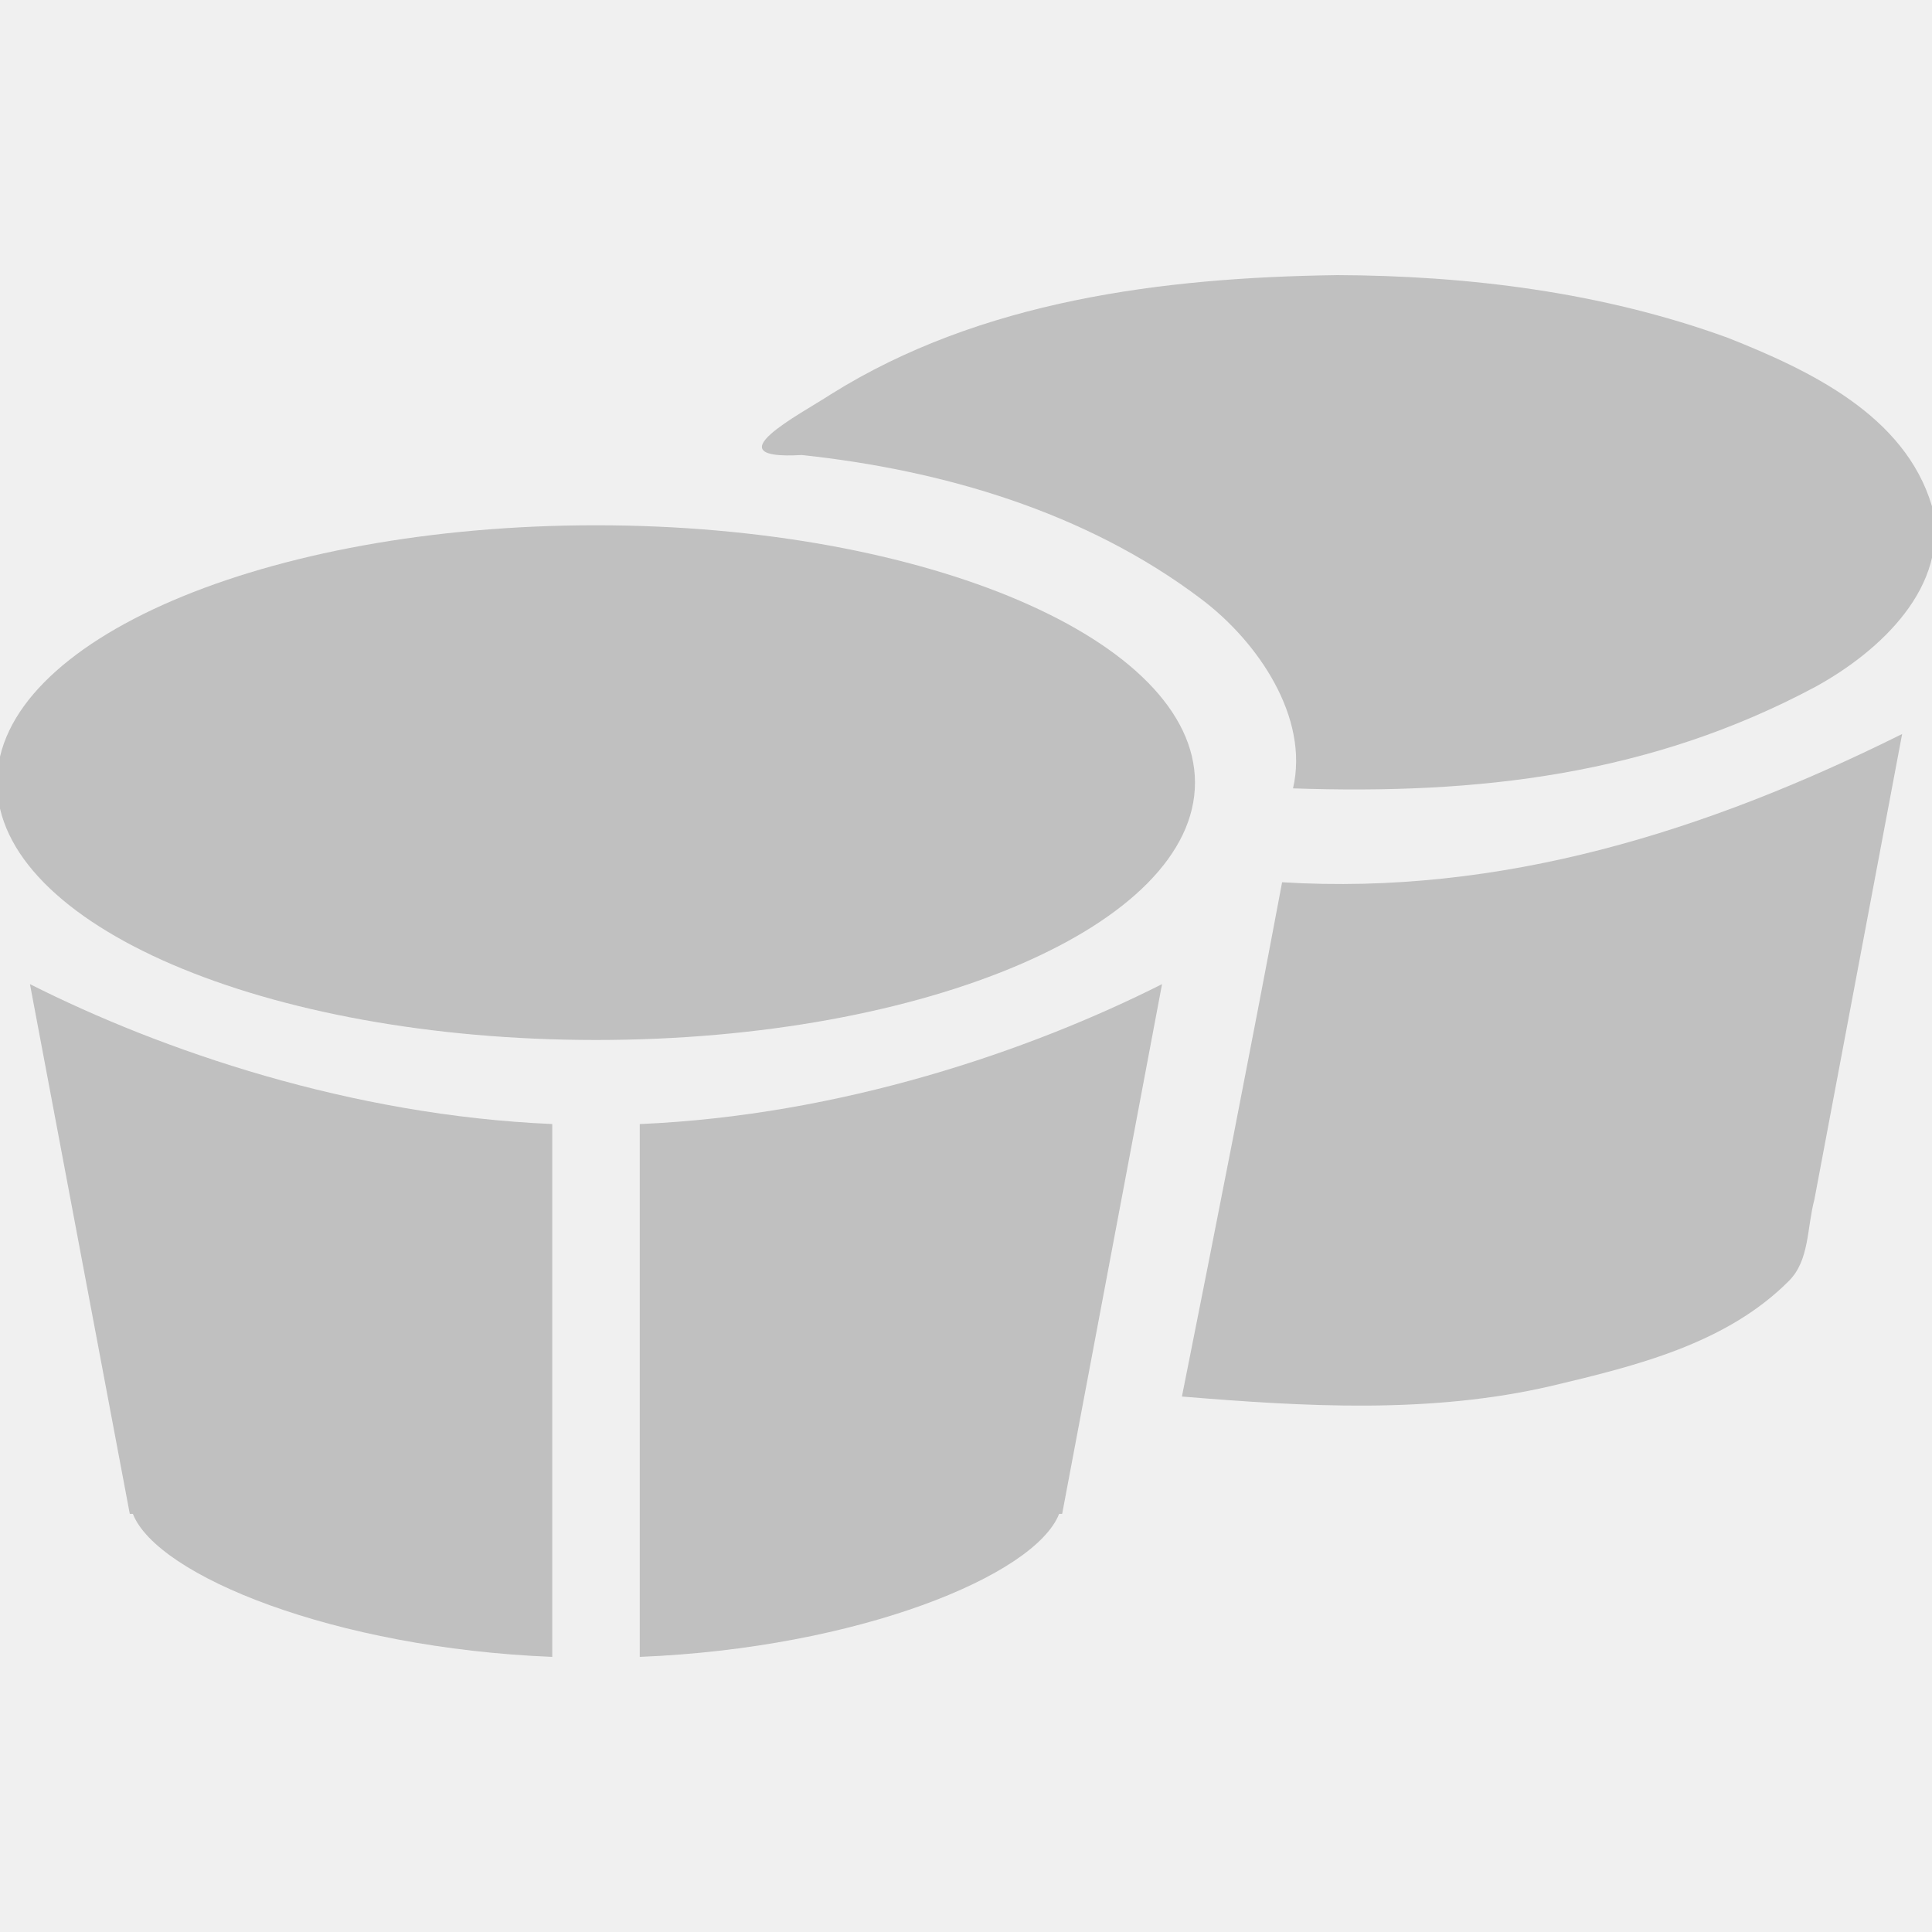
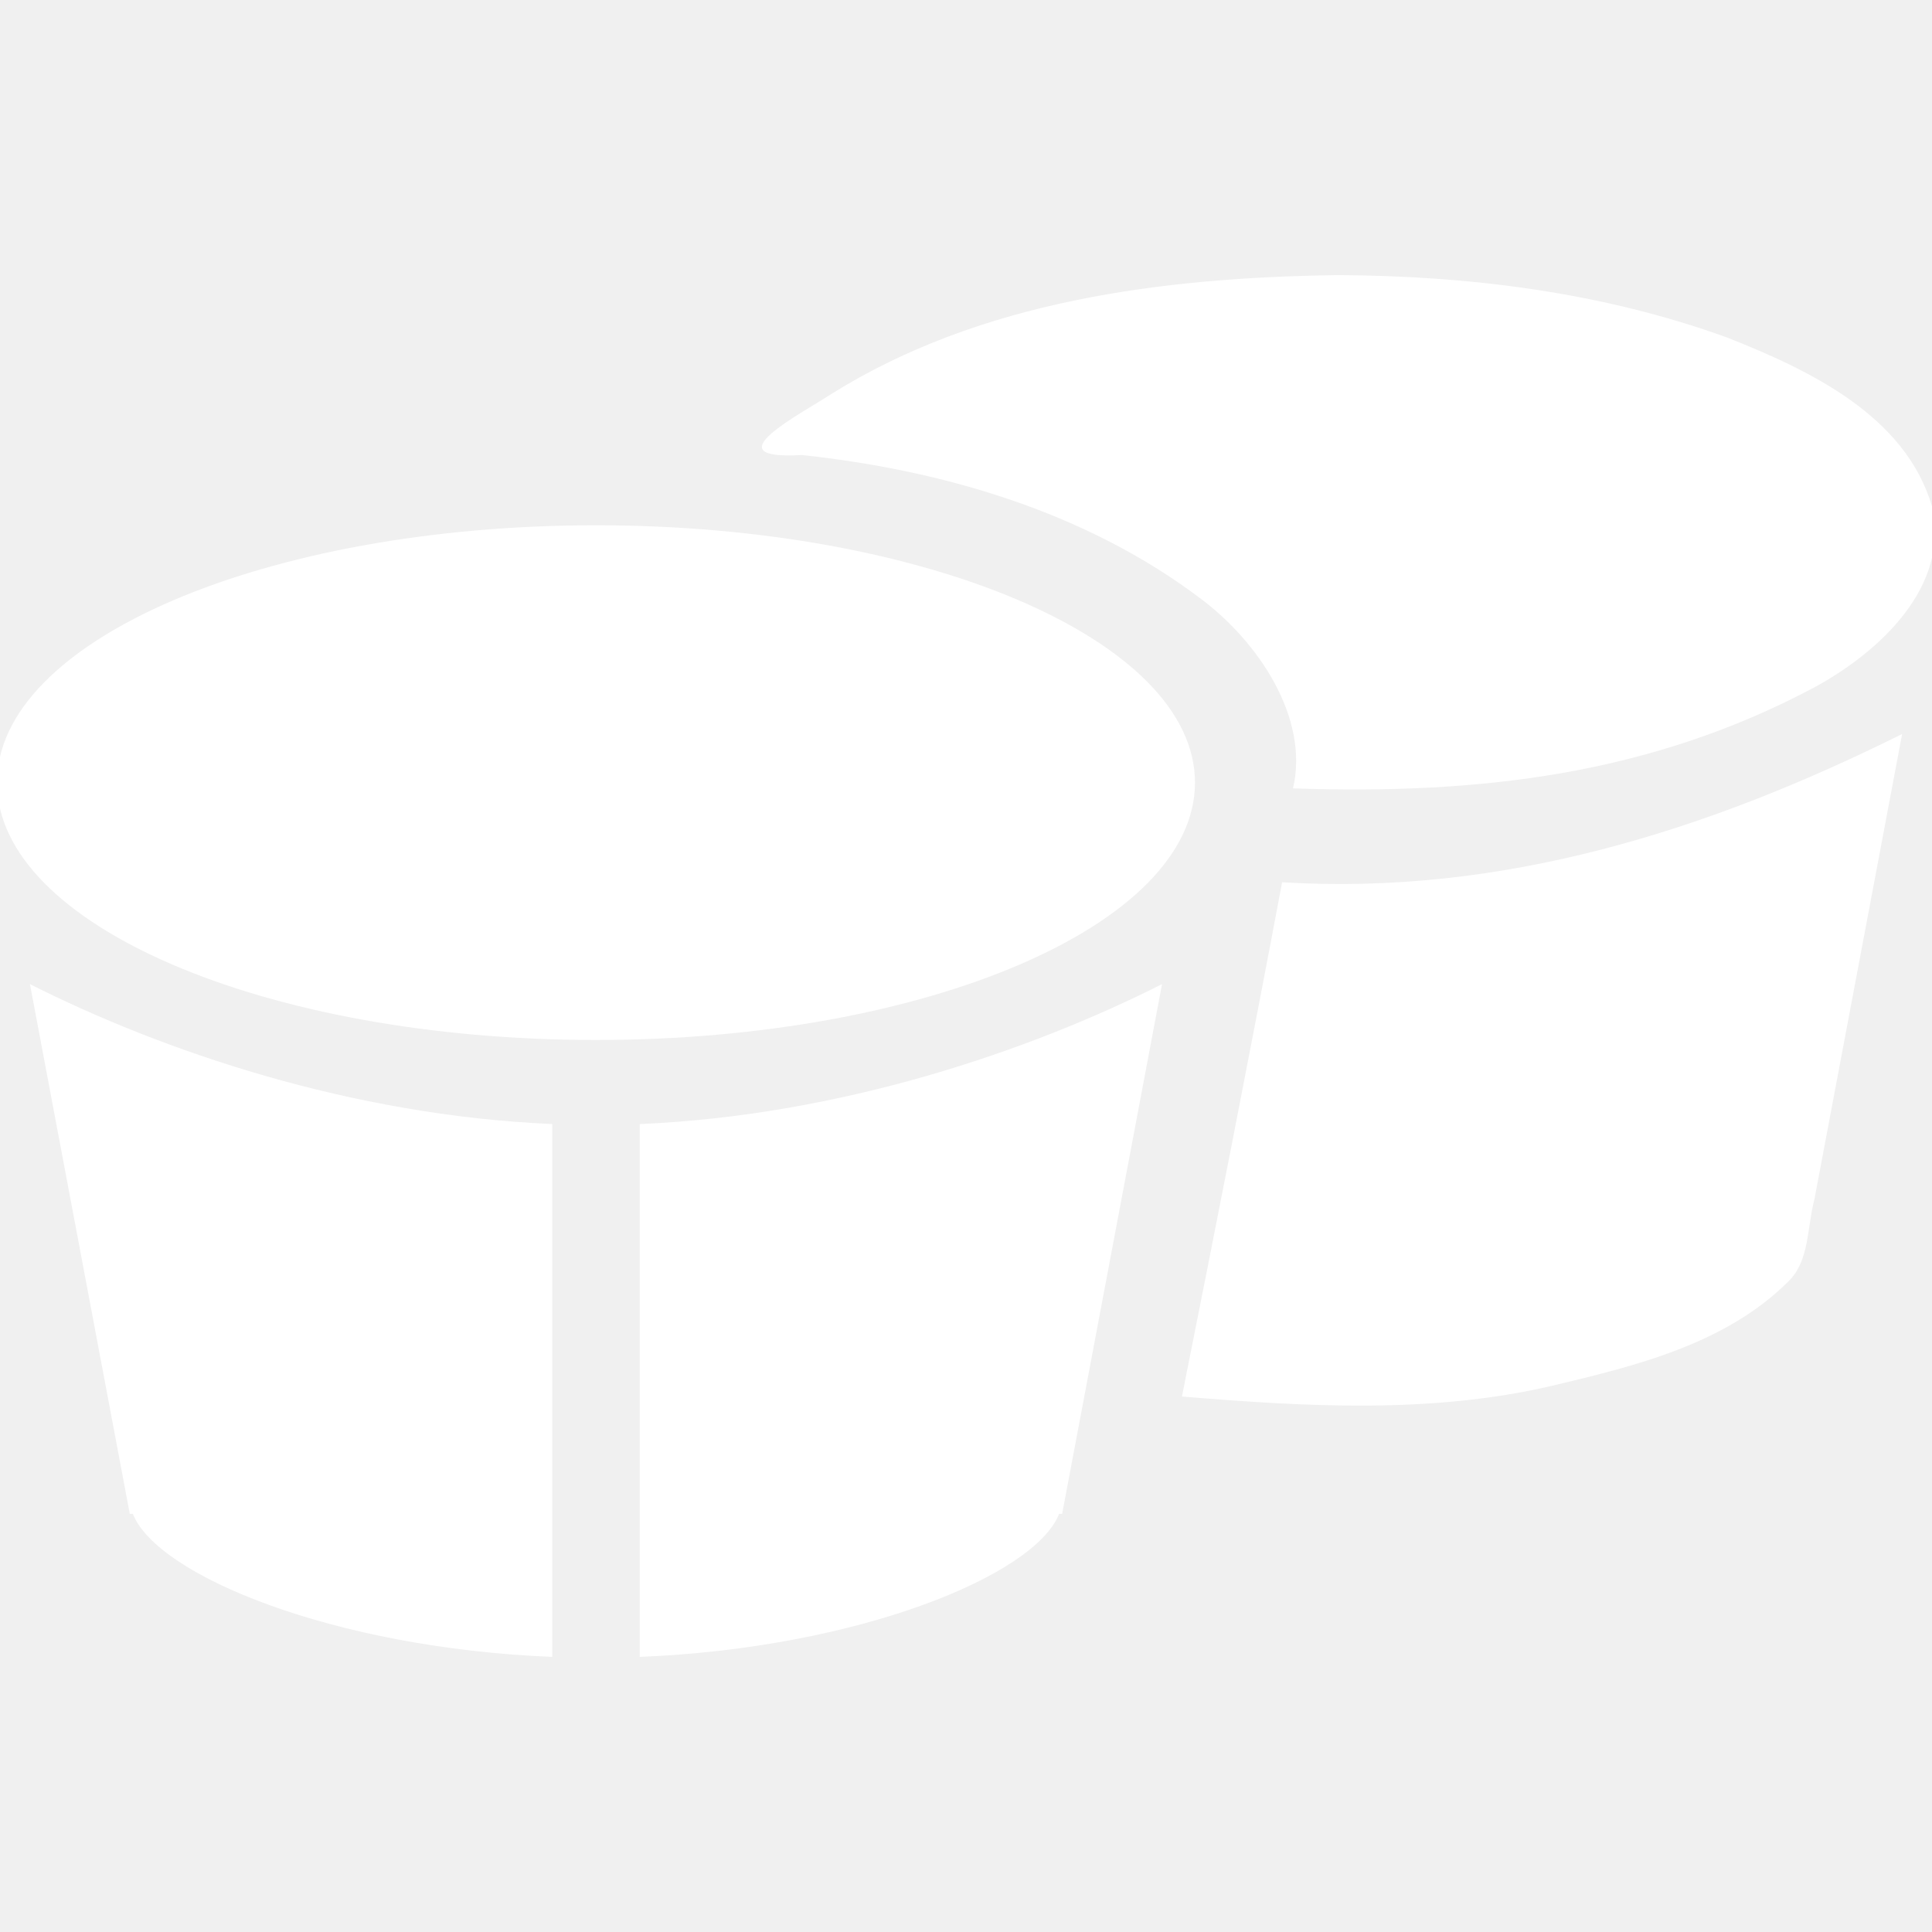
<svg xmlns="http://www.w3.org/2000/svg" width="250" height="250" viewBox="0 0 66.146 66.146" version="1.1" id="svg1">
  <defs id="defs1" />
  <g id="layer1">
    <g id="g5-2" transform="translate(21.69246,-2.782777)">
      <g id="g6" transform="matrix(0.8173389,0,0,0.8173389,-3.729944,6.319322)">
        <g id="g7">
          <g id="g5" transform="translate(-23.28295,8.094416)" style="fill:#9e9e9e;fill-opacity:1" />
          <g id="g8" style="stroke-width:1;stroke-dasharray:none" transform="matrix(1.106874,0,0,1.106874,-1.975789,1.945338)">
-             <g id="g9" transform="matrix(1.619435,0,0,1.619435,-11.24874,-18.057)">
-               <path id="rect8" style="fill:#b1b1b1;fill-opacity:0.773;stroke-width:0.903;stroke-linecap:round" d="M 9.715,19.926 A 13.998,6.014 0 0 0 -4.282,25.94 13.998,6.014 0 0 0 9.715,31.954 13.998,6.014 0 0 0 23.713,25.94 13.998,6.014 0 0 0 9.715,19.926 Z m -13.227,10.723 2.333,12.379 h 0.072 c 0.565,1.443 4.703,3.137 9.8,3.342 V 33.918 C 3.98,33.717 -0.432,32.203 -3.512,30.649 Z m 26.455,0 c -3.08,1.554 -7.492,3.068 -12.205,3.27 v 12.451 c 5.096,-0.205 9.234,-1.899 9.8,-3.342 h 0.071 z" />
-               <path id="rect8-0" style="fill:#b1b1b1;fill-opacity:0.773;stroke-width:0.903;stroke-linecap:round;stroke-dasharray:none" d="m 27.01,14.081 c -4.048,0.057 -8.306,0.592 -11.802,2.782 -0.711,0.466 -2.819,1.546 -0.684,1.421 3.277,0.35 6.632,1.322 9.334,3.365 1.34,1.008 2.53,2.778 2.146,4.425 4.326,0.149 8.351,-0.308 12.222,-2.381 1.485,-0.819 3.142,-2.335 2.709,-4.213 -0.629,-2.124 -2.864,-3.178 -4.765,-3.933 -2.925,-1.066 -6.06,-1.456 -9.161,-1.467 z m 13.228,10.723 c -4.571,2.274 -9.369,3.779 -14.489,3.464 -0.754,4.011 -1.542,8.015 -2.341,12.018 2.876,0.236 5.802,0.412 8.64,-0.249 1.954,-0.464 4.071,-0.979 5.534,-2.443 0.495,-0.483 0.428,-1.246 0.606,-1.914 z" />
+             <g id="g9" transform="matrix(1.619435,0,0,1.619435,-11.24874,-18.057)" style="fill:#ffffff;fill-opacity:1">
+               <path id="rect8" style="fill:#ffffff;fill-opacity:1;stroke-width:0.903;stroke-linecap:round" d="M 9.715,19.926 A 13.998,6.014 0 0 0 -4.282,25.94 13.998,6.014 0 0 0 9.715,31.954 13.998,6.014 0 0 0 23.713,25.94 13.998,6.014 0 0 0 9.715,19.926 Z m -13.227,10.723 2.333,12.379 h 0.072 c 0.565,1.443 4.703,3.137 9.8,3.342 V 33.918 C 3.98,33.717 -0.432,32.203 -3.512,30.649 Z m 26.455,0 c -3.08,1.554 -7.492,3.068 -12.205,3.27 v 12.451 c 5.096,-0.205 9.234,-1.899 9.8,-3.342 h 0.071 z" />
+               <path id="rect8-0" style="fill:#ffffff;fill-opacity:1;stroke-width:0.903;stroke-linecap:round;stroke-dasharray:none" d="m 27.01,14.081 c -4.048,0.057 -8.306,0.592 -11.802,2.782 -0.711,0.466 -2.819,1.546 -0.684,1.421 3.277,0.35 6.632,1.322 9.334,3.365 1.34,1.008 2.53,2.778 2.146,4.425 4.326,0.149 8.351,-0.308 12.222,-2.381 1.485,-0.819 3.142,-2.335 2.709,-4.213 -0.629,-2.124 -2.864,-3.178 -4.765,-3.933 -2.925,-1.066 -6.06,-1.456 -9.161,-1.467 z m 13.228,10.723 c -4.571,2.274 -9.369,3.779 -14.489,3.464 -0.754,4.011 -1.542,8.015 -2.341,12.018 2.876,0.236 5.802,0.412 8.64,-0.249 1.954,-0.464 4.071,-0.979 5.534,-2.443 0.495,-0.483 0.428,-1.246 0.606,-1.914 z" />
            </g>
-             <g id="g5-1" transform="translate(-5.73943,-1.8868448e-4)" style="fill:#9e9e9e;fill-opacity:1;stroke-width:1;stroke-dasharray:none" />
-             <g id="g5-9" transform="translate(-12.26237,0.1612758)" style="fill:#ff8234;fill-opacity:1;stroke-width:1;stroke-dasharray:none" />
+             <g id="g5-1" transform="translate(-5.73943,-1.8868448e-4)" style="fill:#ffffff;fill-opacity:1;stroke-width:1;stroke-dasharray:none" />
+             <g id="g5-9" transform="translate(-12.26237,0.1612758)" style="fill:#ffffff;fill-opacity:1;stroke-width:1;stroke-dasharray:none" />
          </g>
        </g>
      </g>
    </g>
  </g>
</svg>
